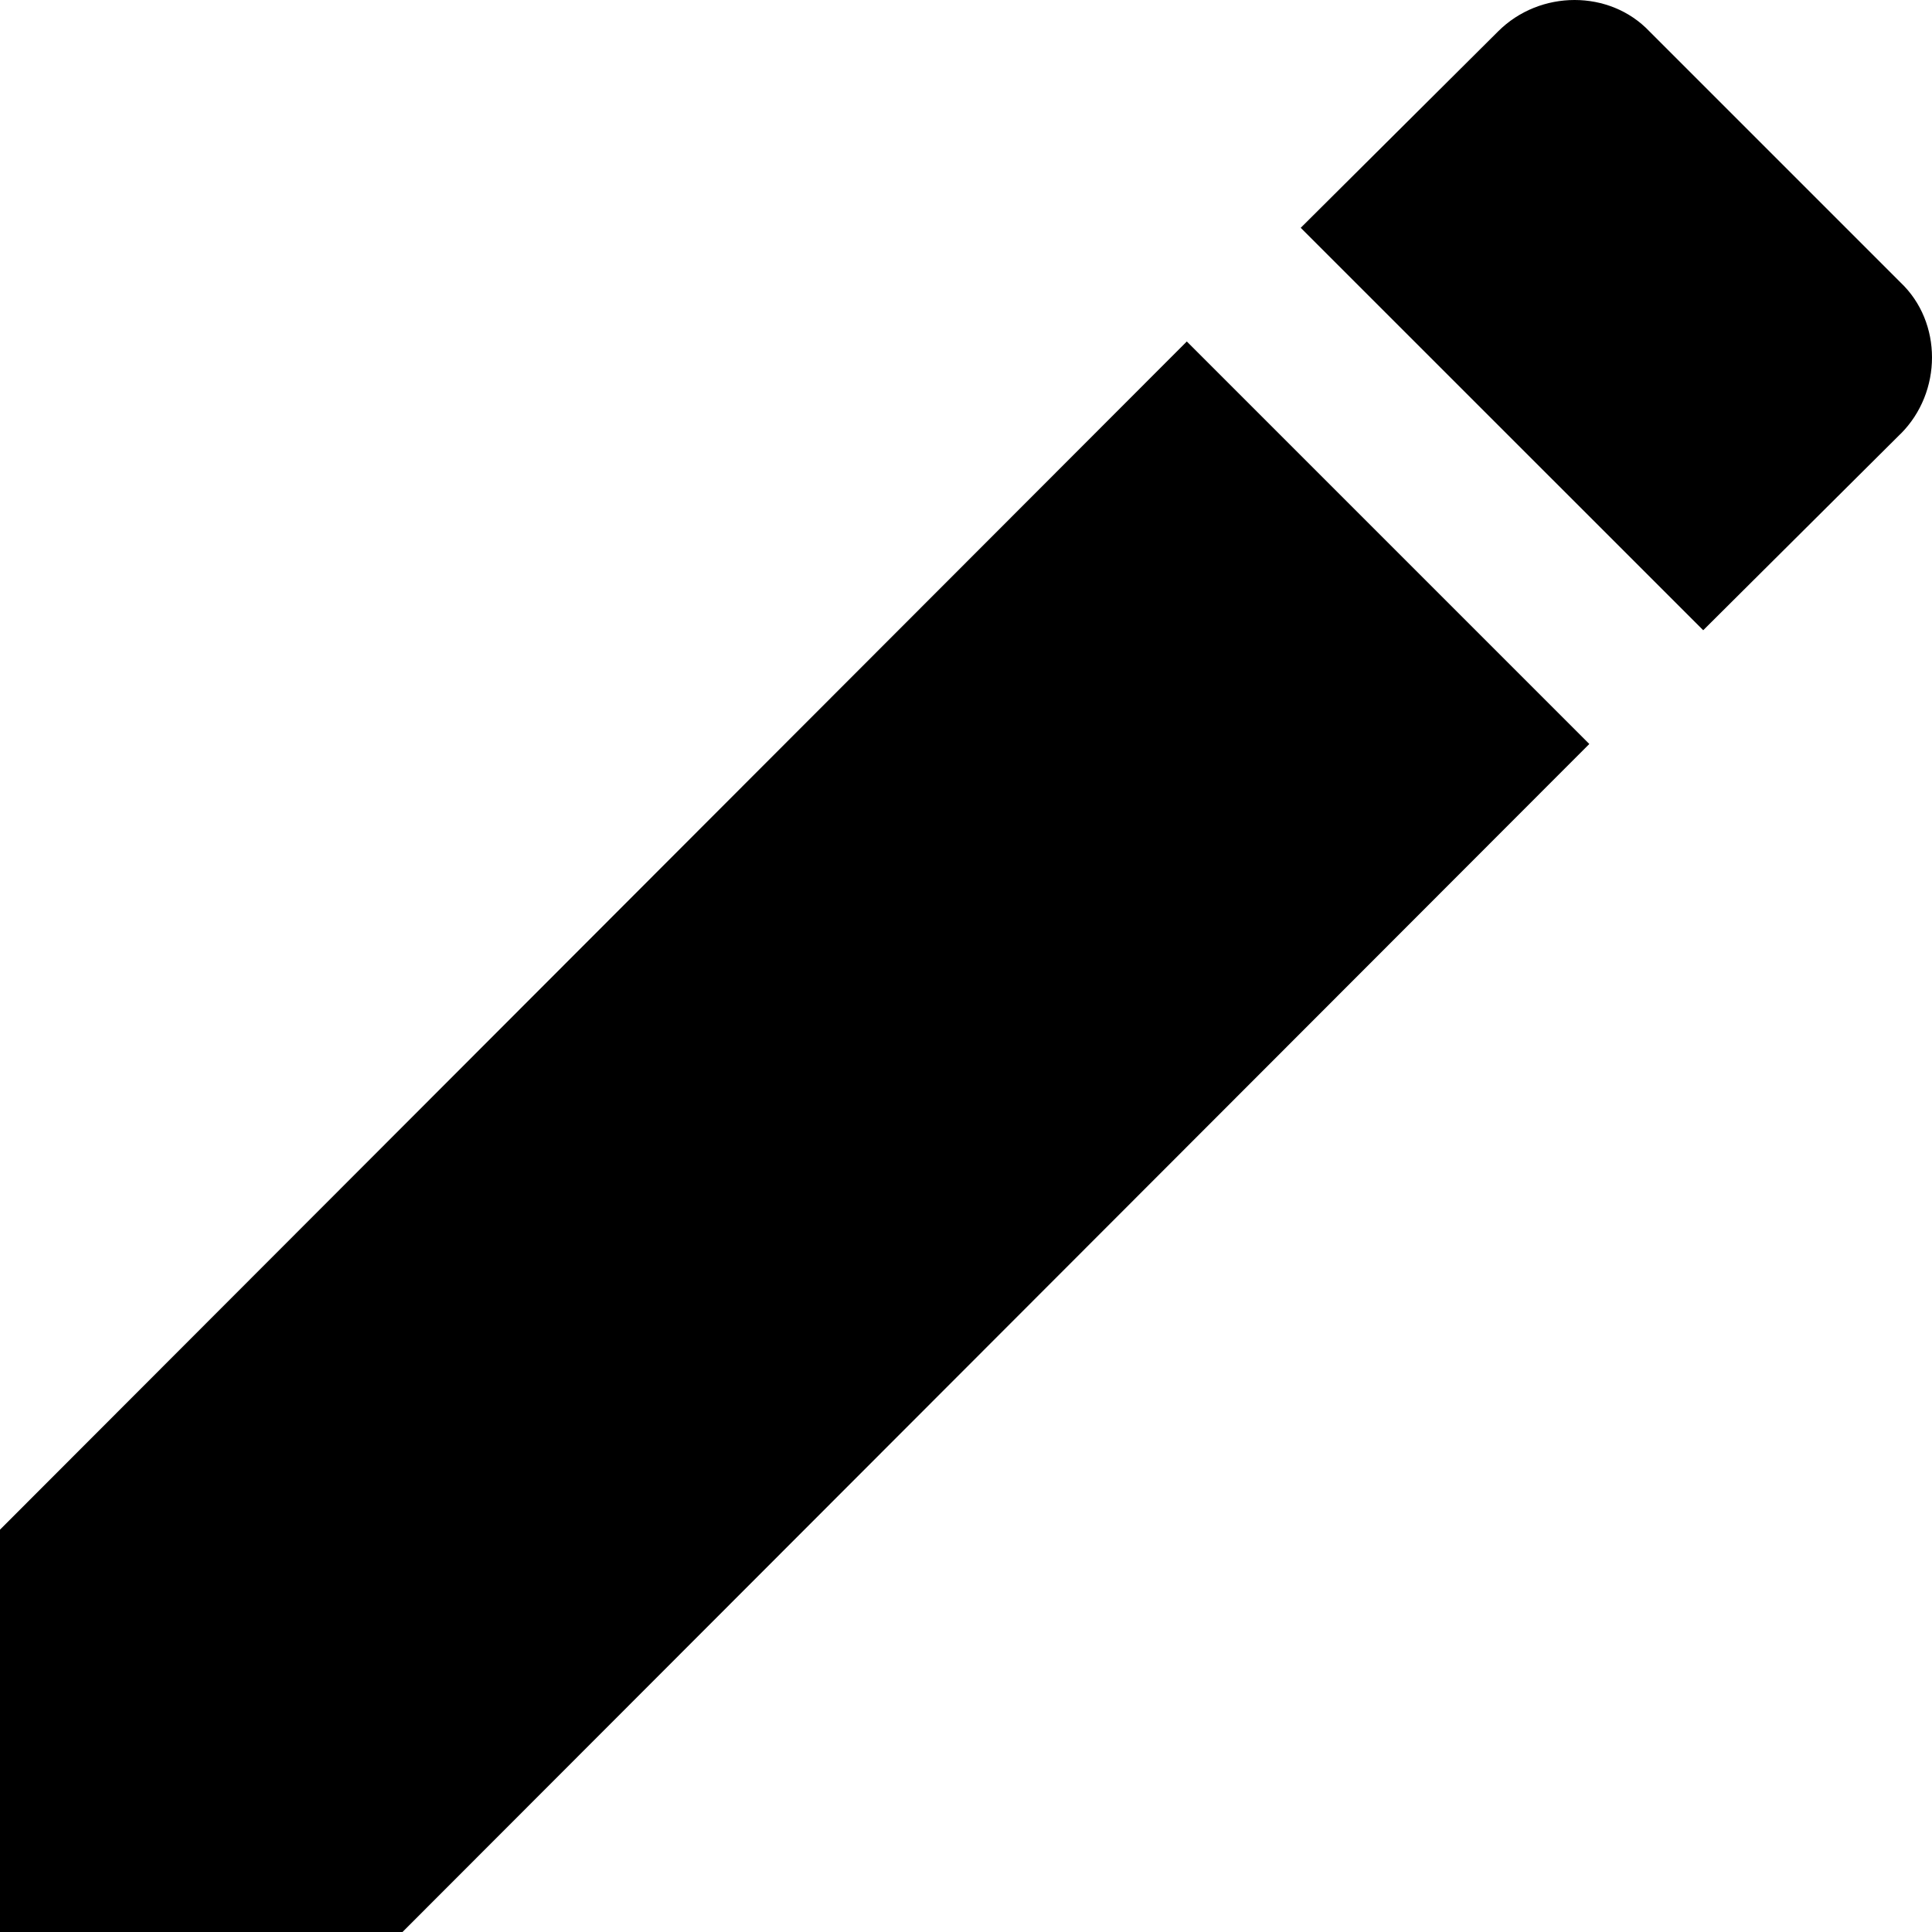
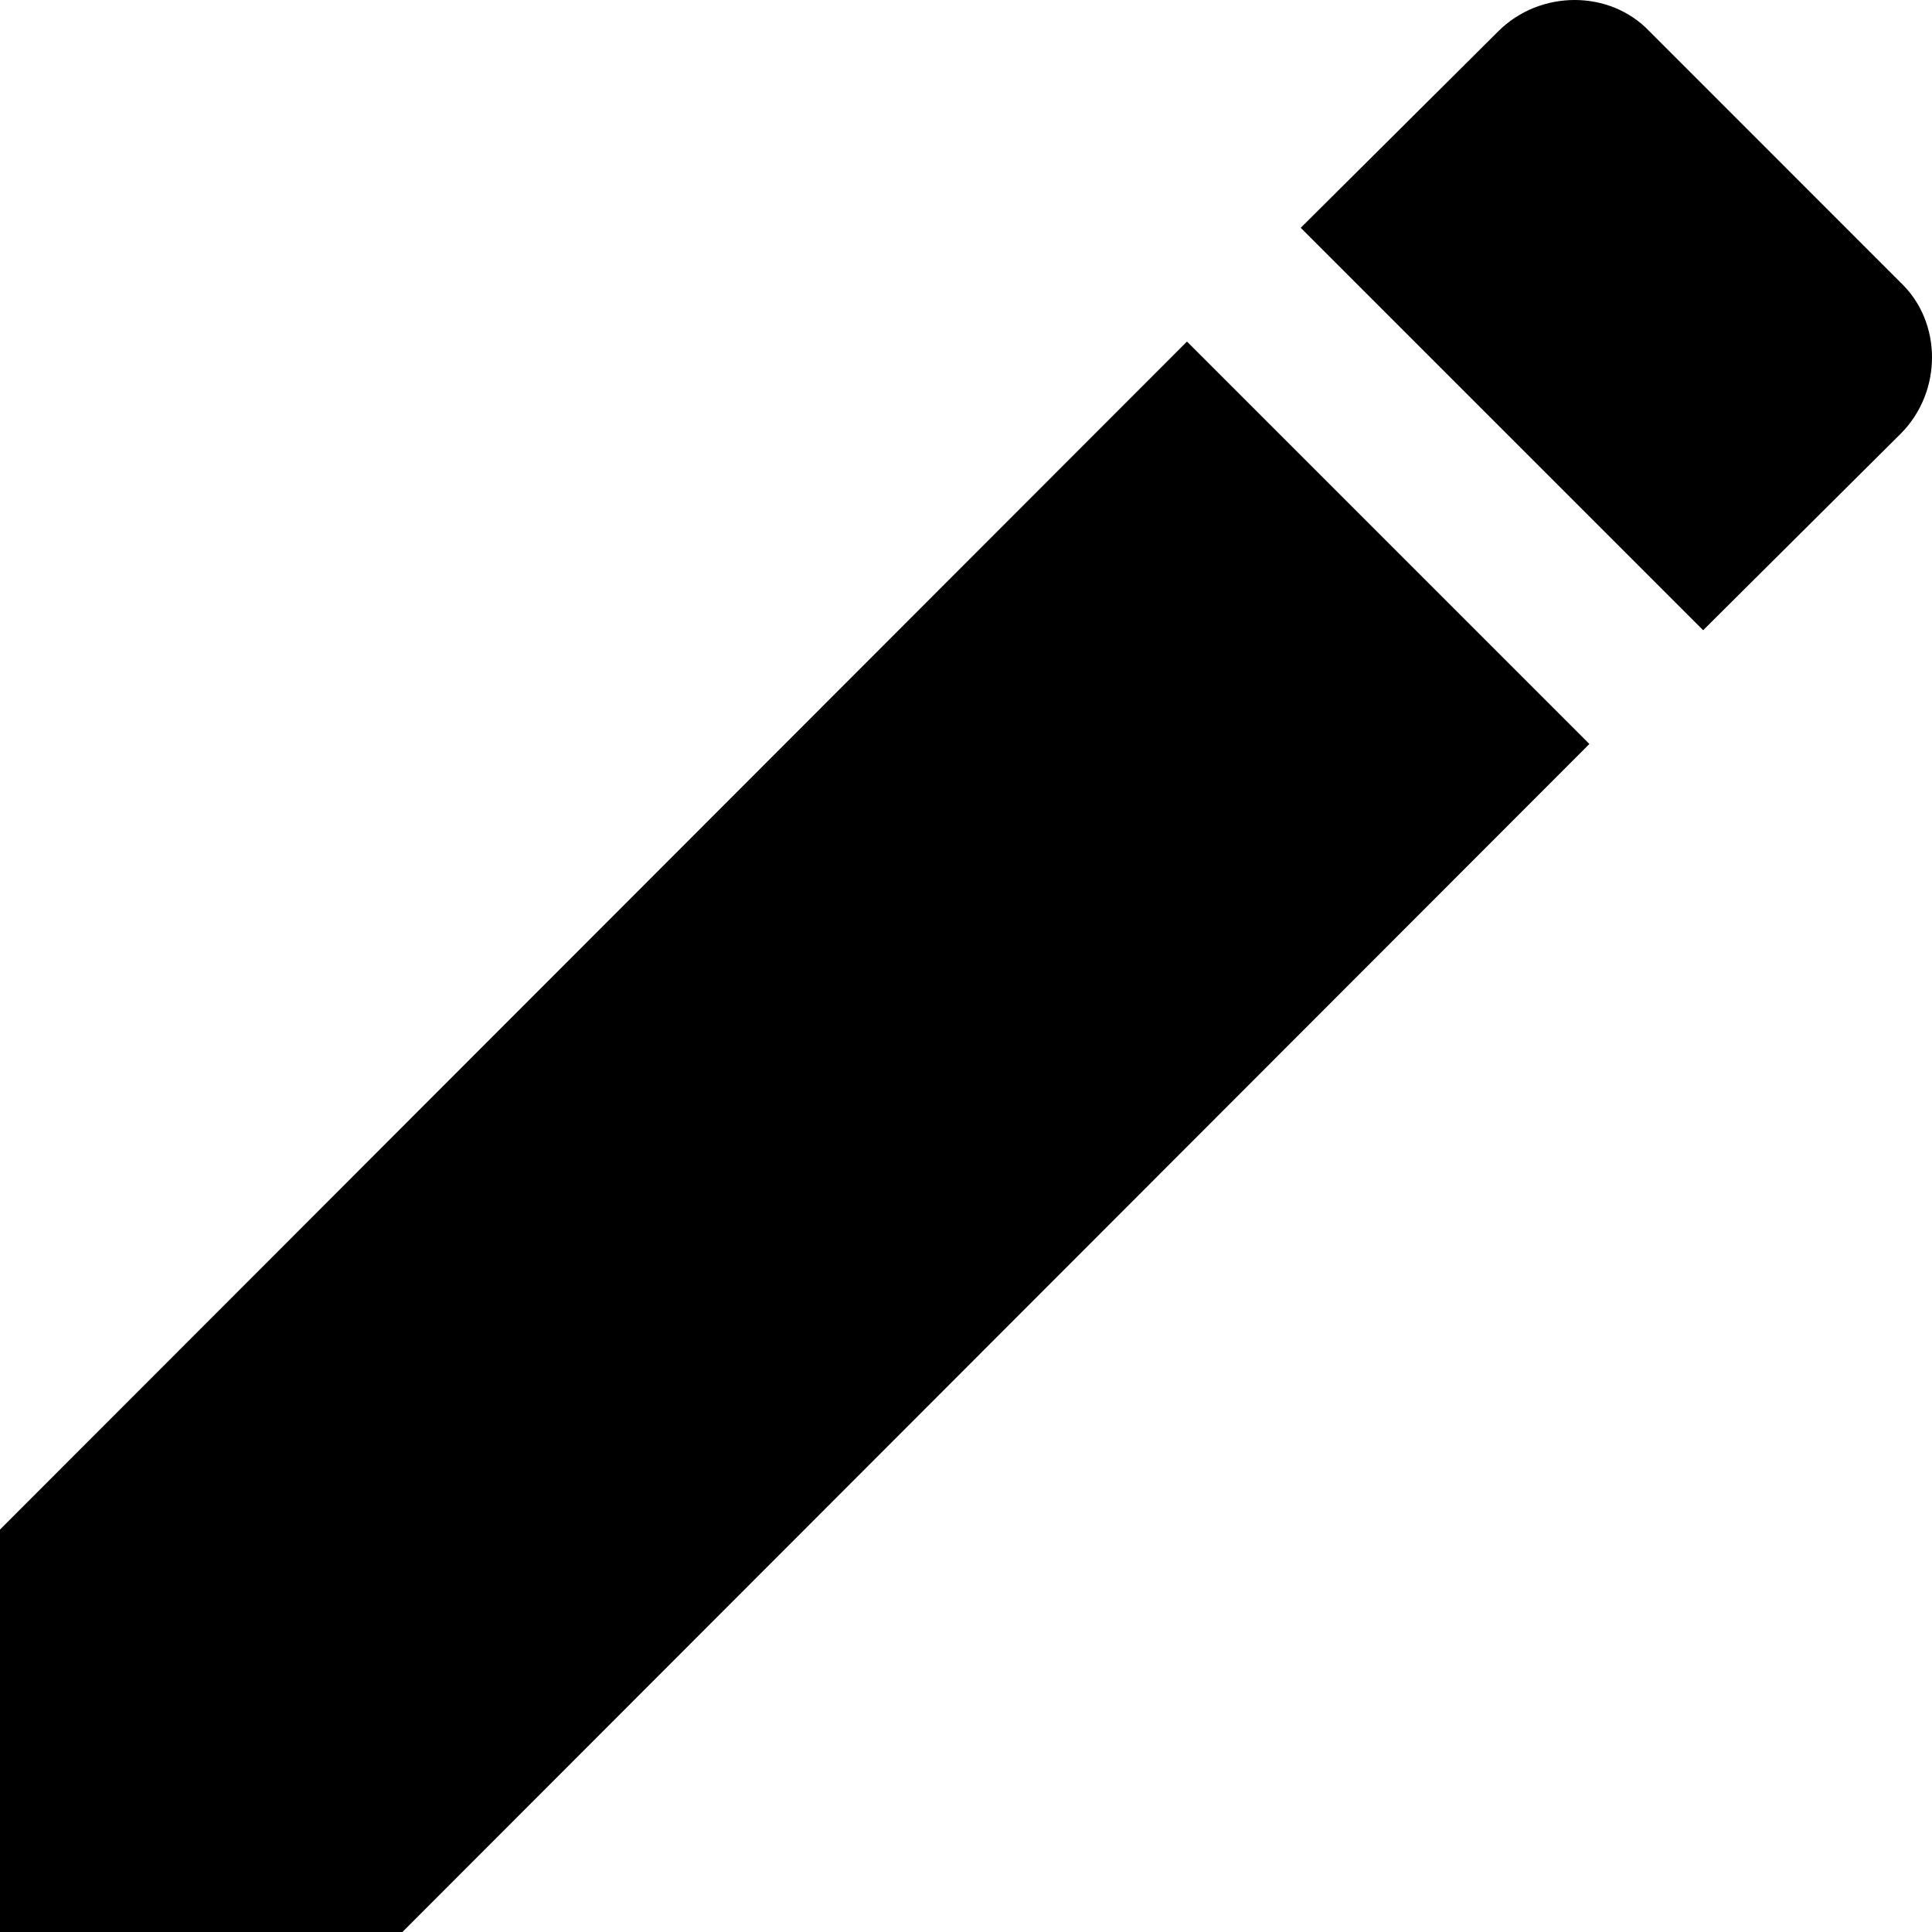
- <svg xmlns="http://www.w3.org/2000/svg" width="24" height="24" fill="none">
-   <path d="M23.61 5.39c.52-.52.52-1.387 0-1.88L20.49.39c-.493-.52-1.36-.52-1.88 0l-2.452 2.44 5 4.999 2.452-2.44zM0 19v5h5L19.743 9.242l-5-5L0 19.002z" fill="#000" />
+ <svg xmlns="http://www.w3.org/2000/svg" width="24" height="24" viewBox="0 0 24 24" fill="none">
+   <path d="M23.61 5.389C24.13 4.869 24.13 4.003 23.61 3.51L20.491 0.39C19.997 -0.13 19.131 -0.13 18.611 0.39L16.158 2.83L21.157 7.829L23.61 5.389ZM0 19.001V24H4.999L19.744 9.242L14.745 4.243L0 19.001Z" fill="black" />
</svg>
